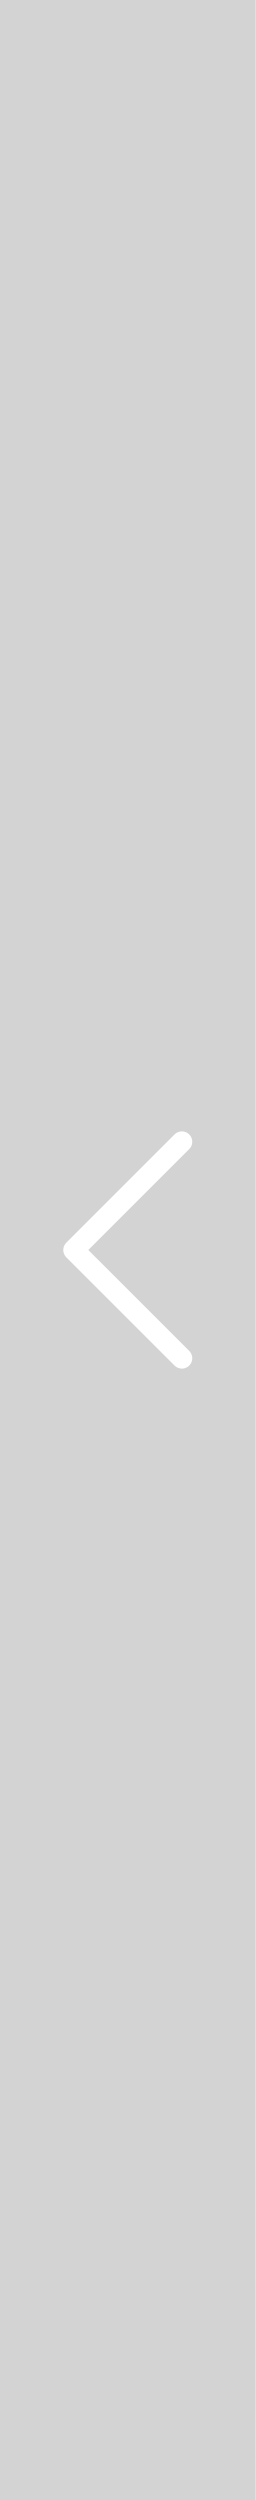
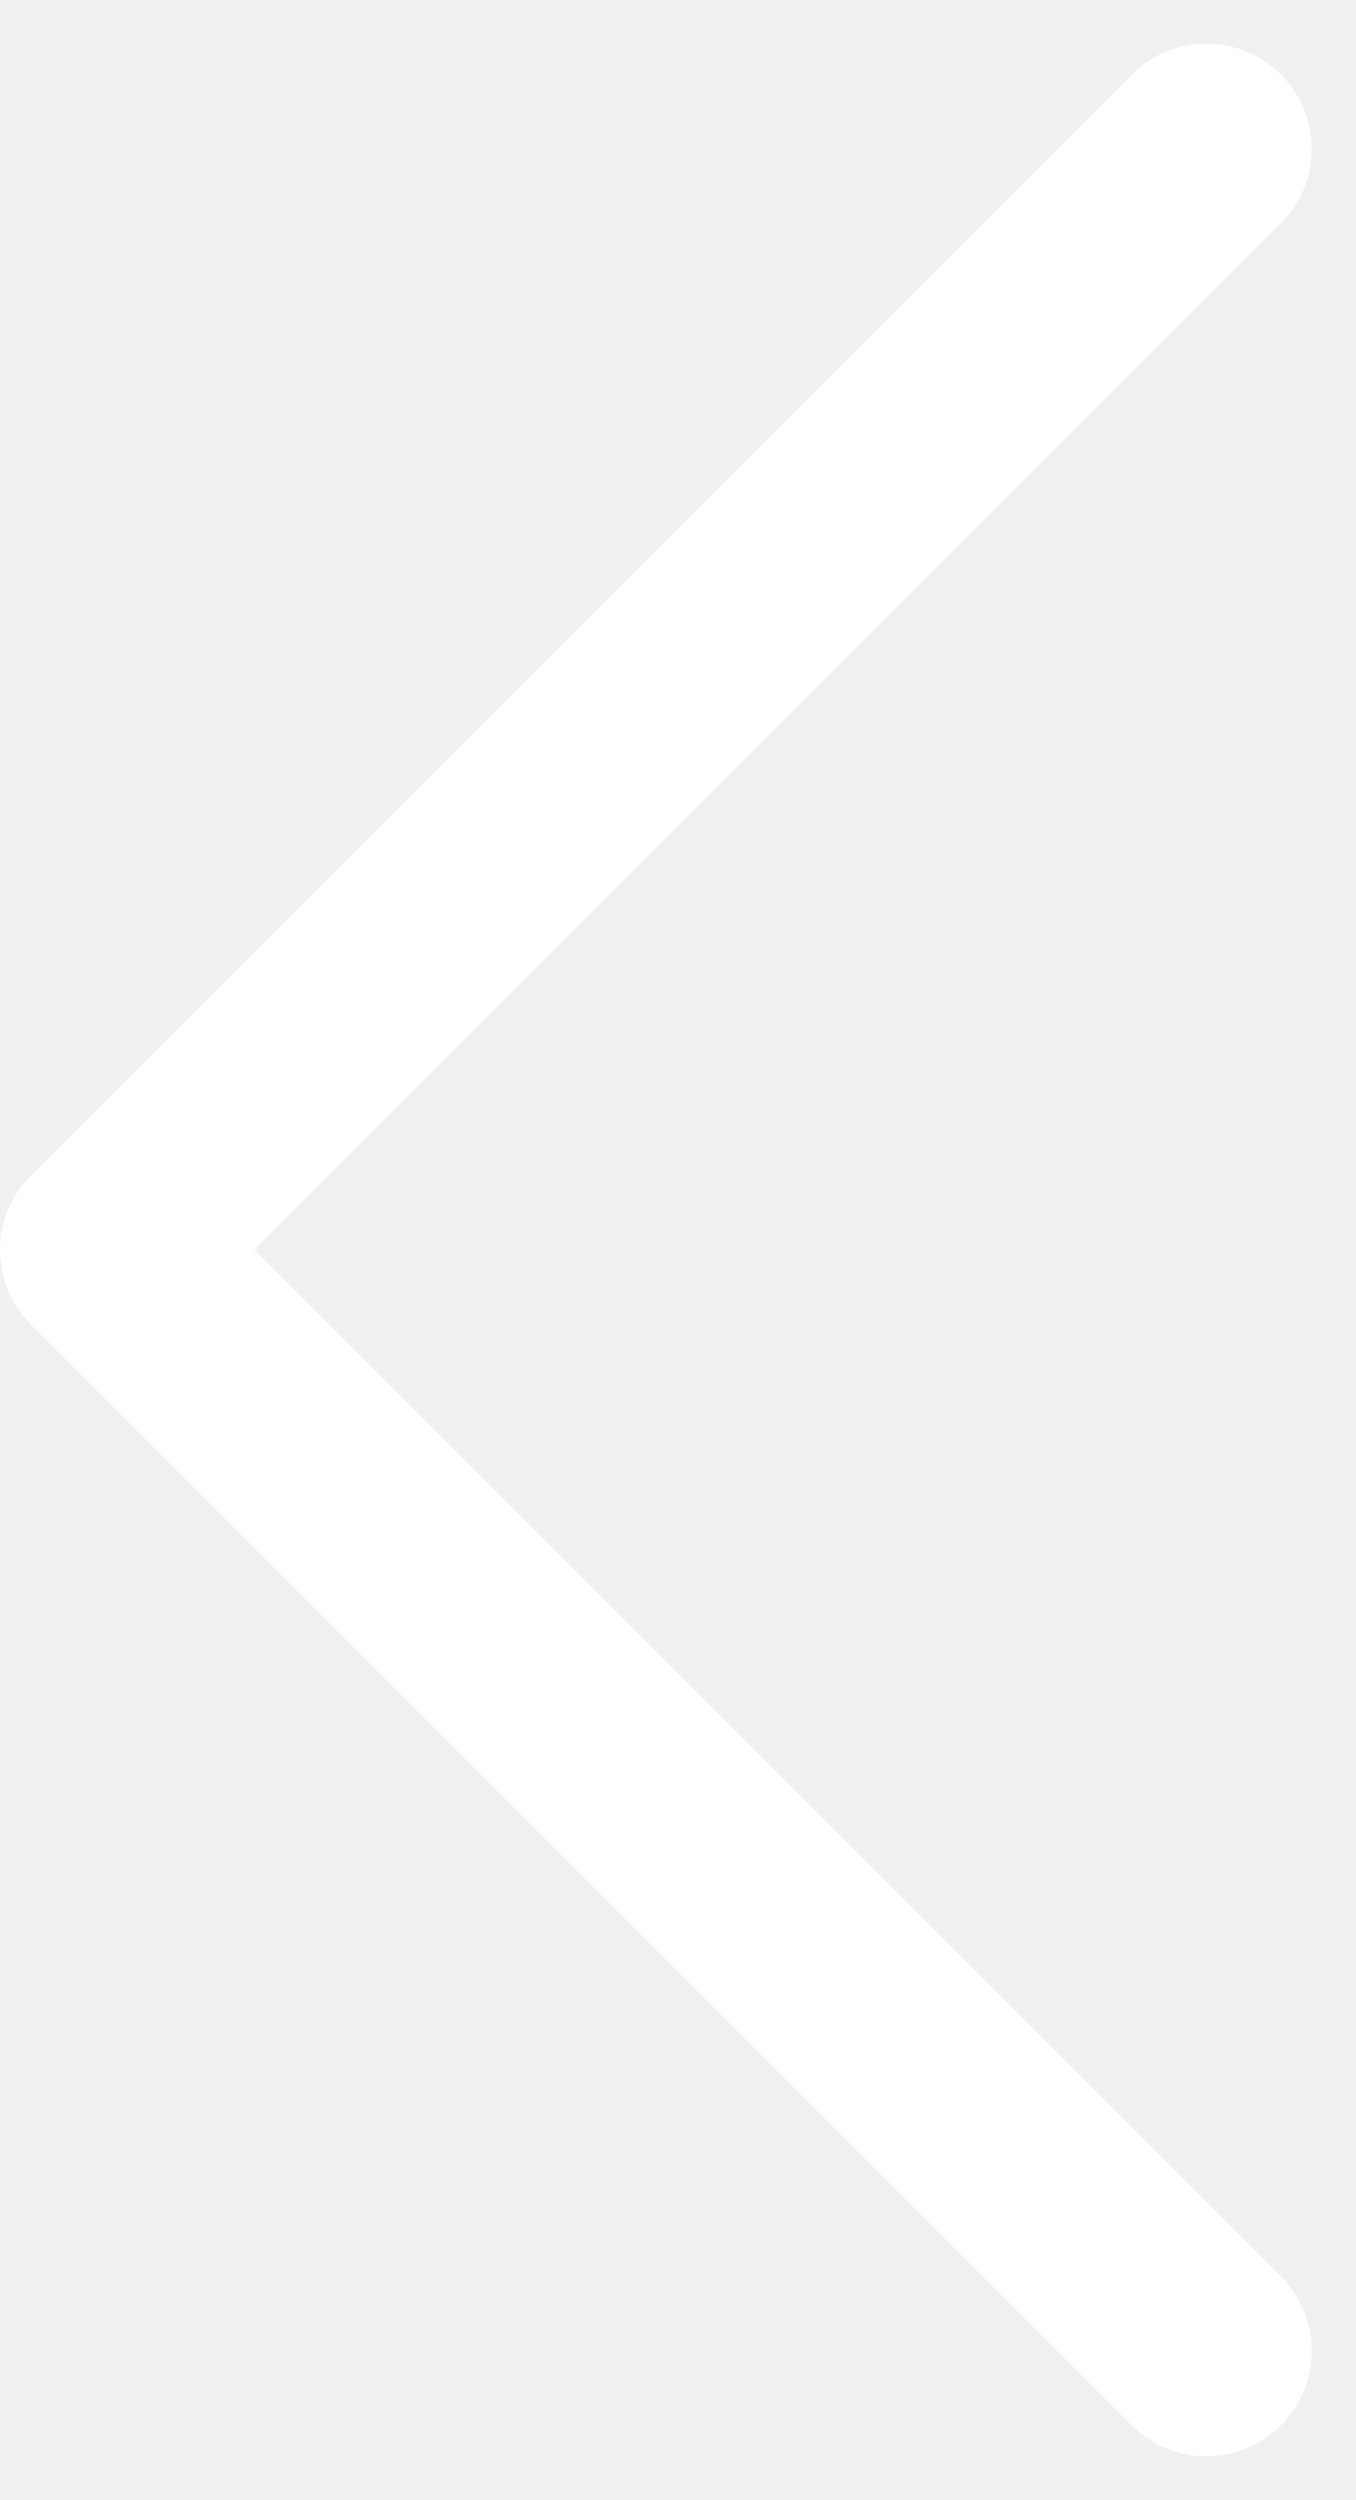
- <svg xmlns="http://www.w3.org/2000/svg" width="37" height="362" viewBox="0 0 37 362">
-   <g id="Group_243" data-name="Group 243" transform="translate(0 -3871)">
-     <rect id="Rectangle_151" data-name="Rectangle 151" width="37" height="362" transform="translate(0 3871)" fill="#c7c6c6" opacity="0.704" />
-     <g id="Group_135" data-name="Group 135" transform="translate(1007.403 10369.332) rotate(180)">
-       <path id="Path_220" data-name="Path 220" d="M15.674,0,0,15.674,15.674,31.348" transform="translate(996.74 6333.006) rotate(180)" fill="none" stroke="#fff" stroke-linecap="round" stroke-linejoin="round" stroke-width="3" />
-     </g>
+ <svg xmlns="http://www.w3.org/2000/svg" width="19.295" height="35.591" viewBox="0 0 19.295 35.591">
+   <g id="Group_135" data-name="Group 135" transform="translate(998.24 6335.127) rotate(180)">
+     <path id="Path_220" data-name="Path 220" d="M15.674,0,0,15.674,15.674,31.348" transform="translate(996.74 6333.006) rotate(180)" fill="none" stroke="#fff" stroke-linecap="round" stroke-linejoin="round" stroke-width="3" />
  </g>
</svg>
